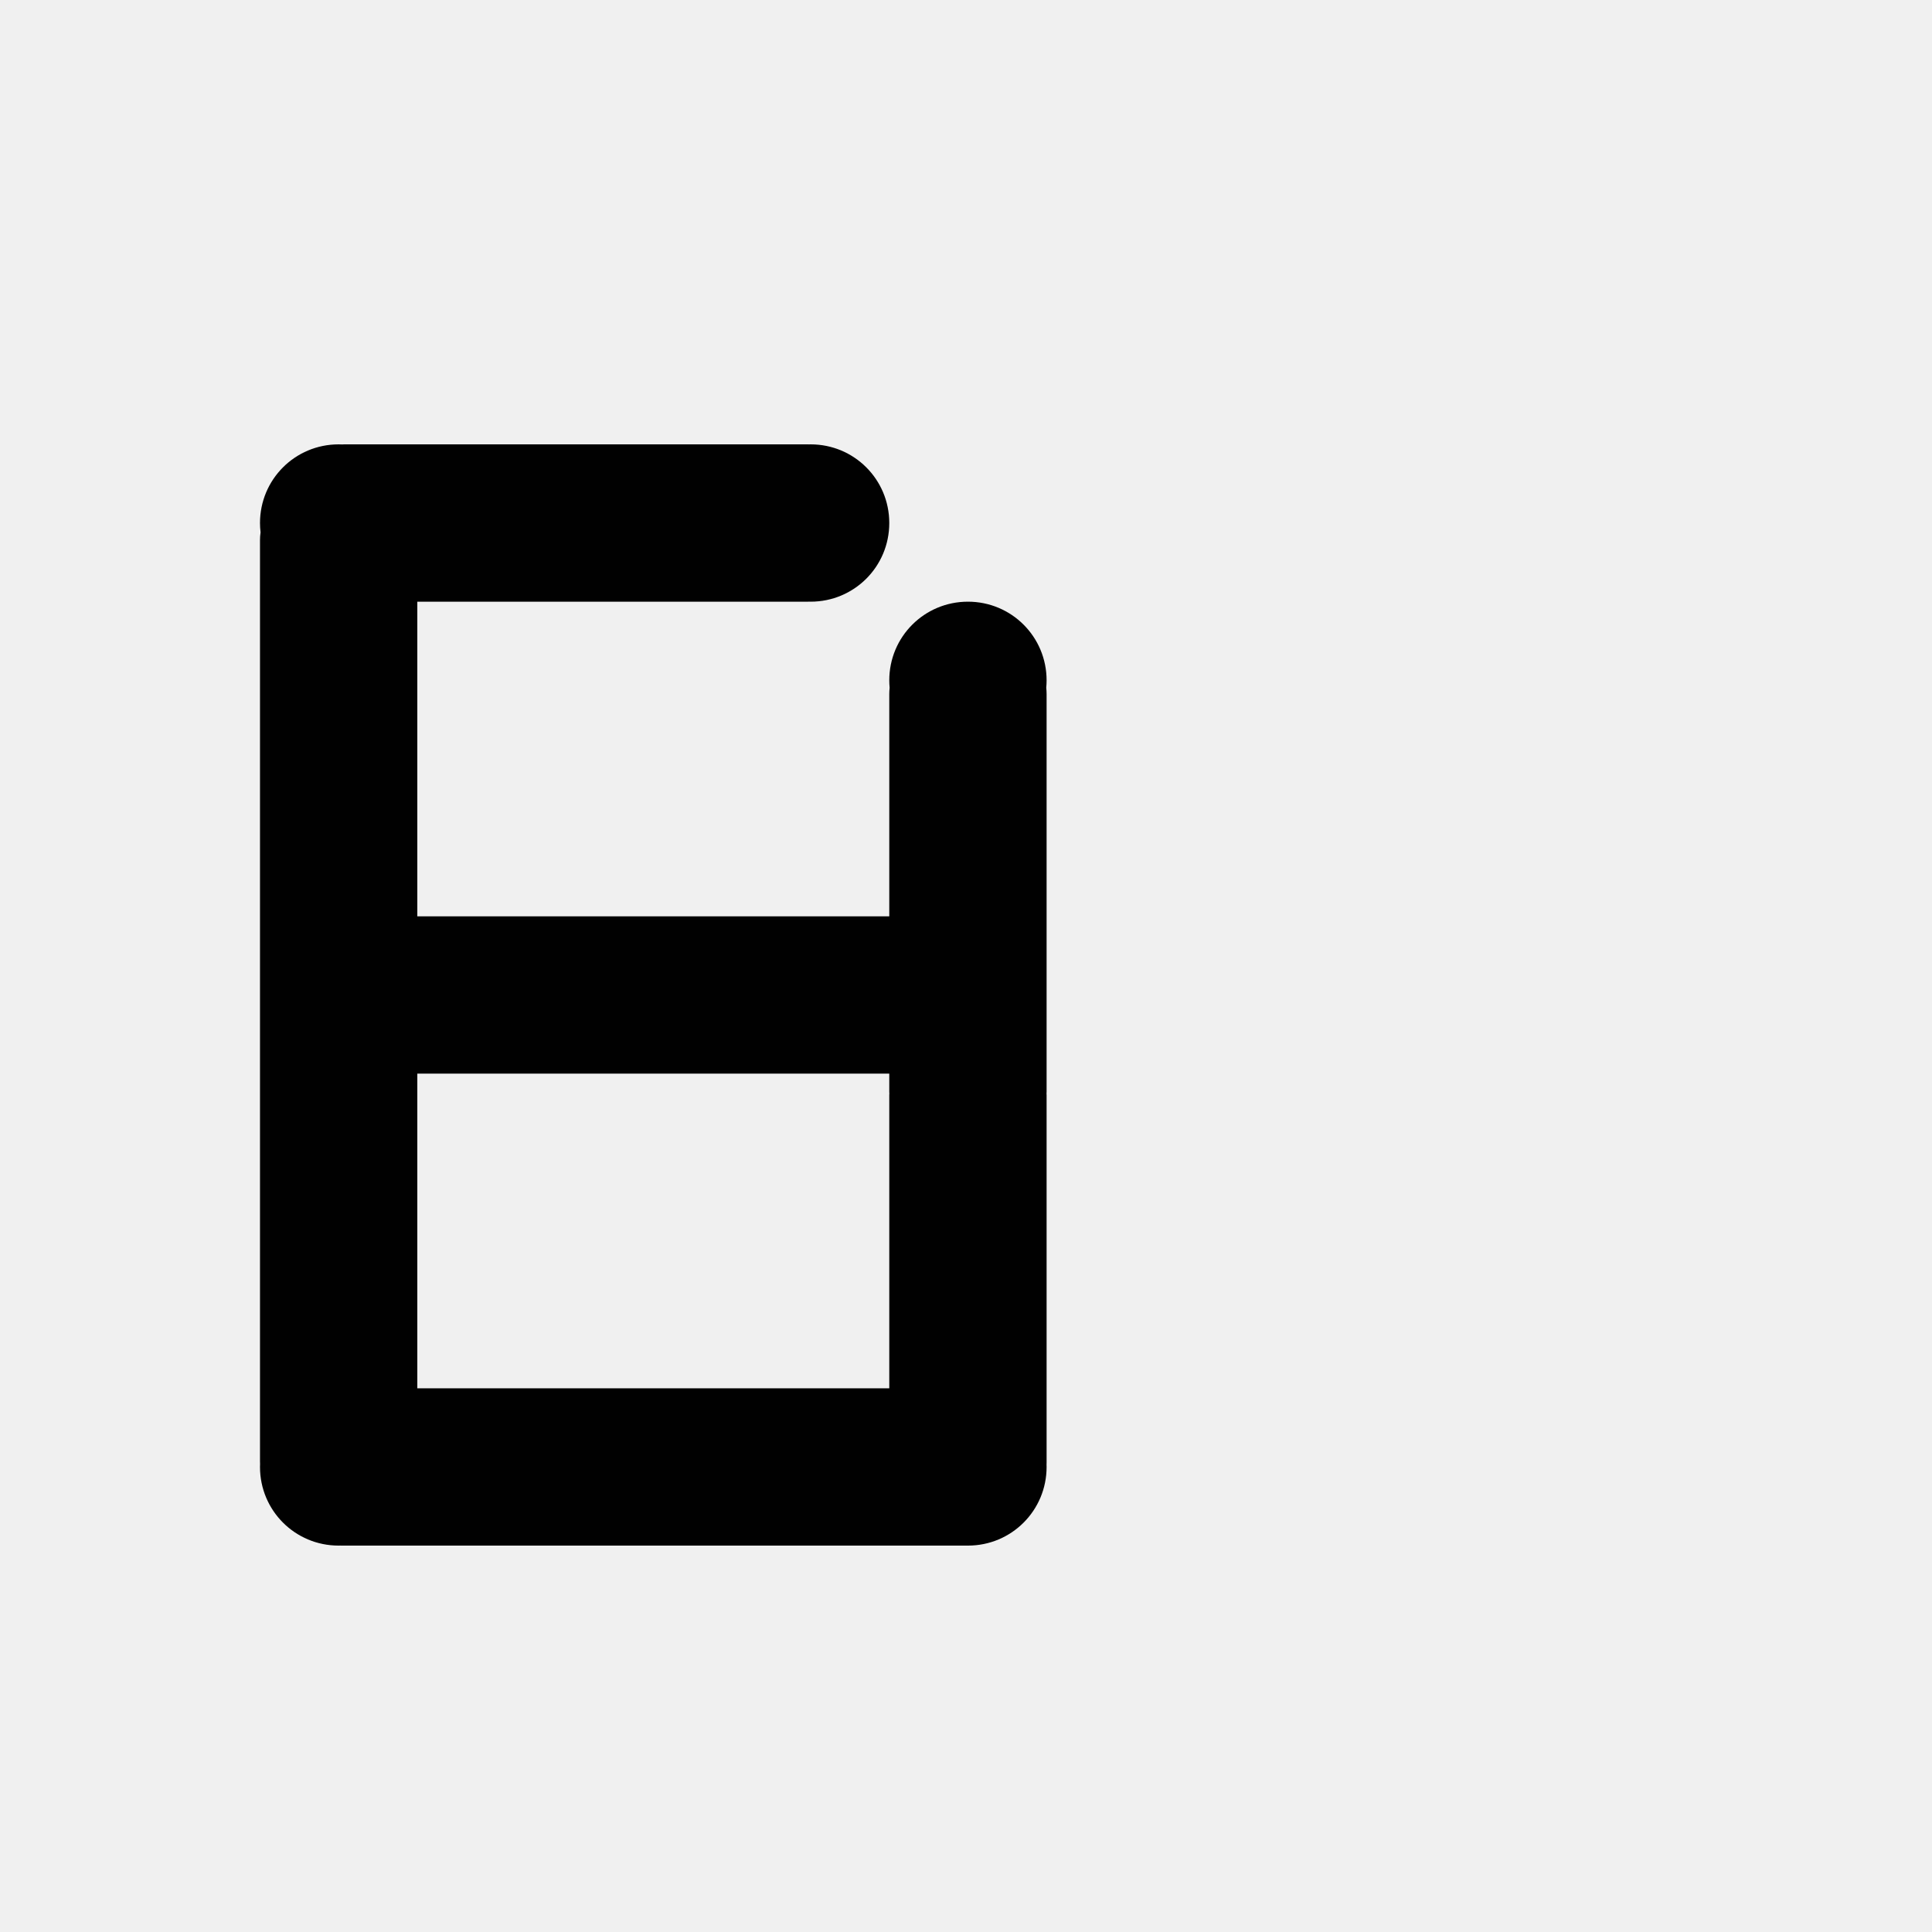
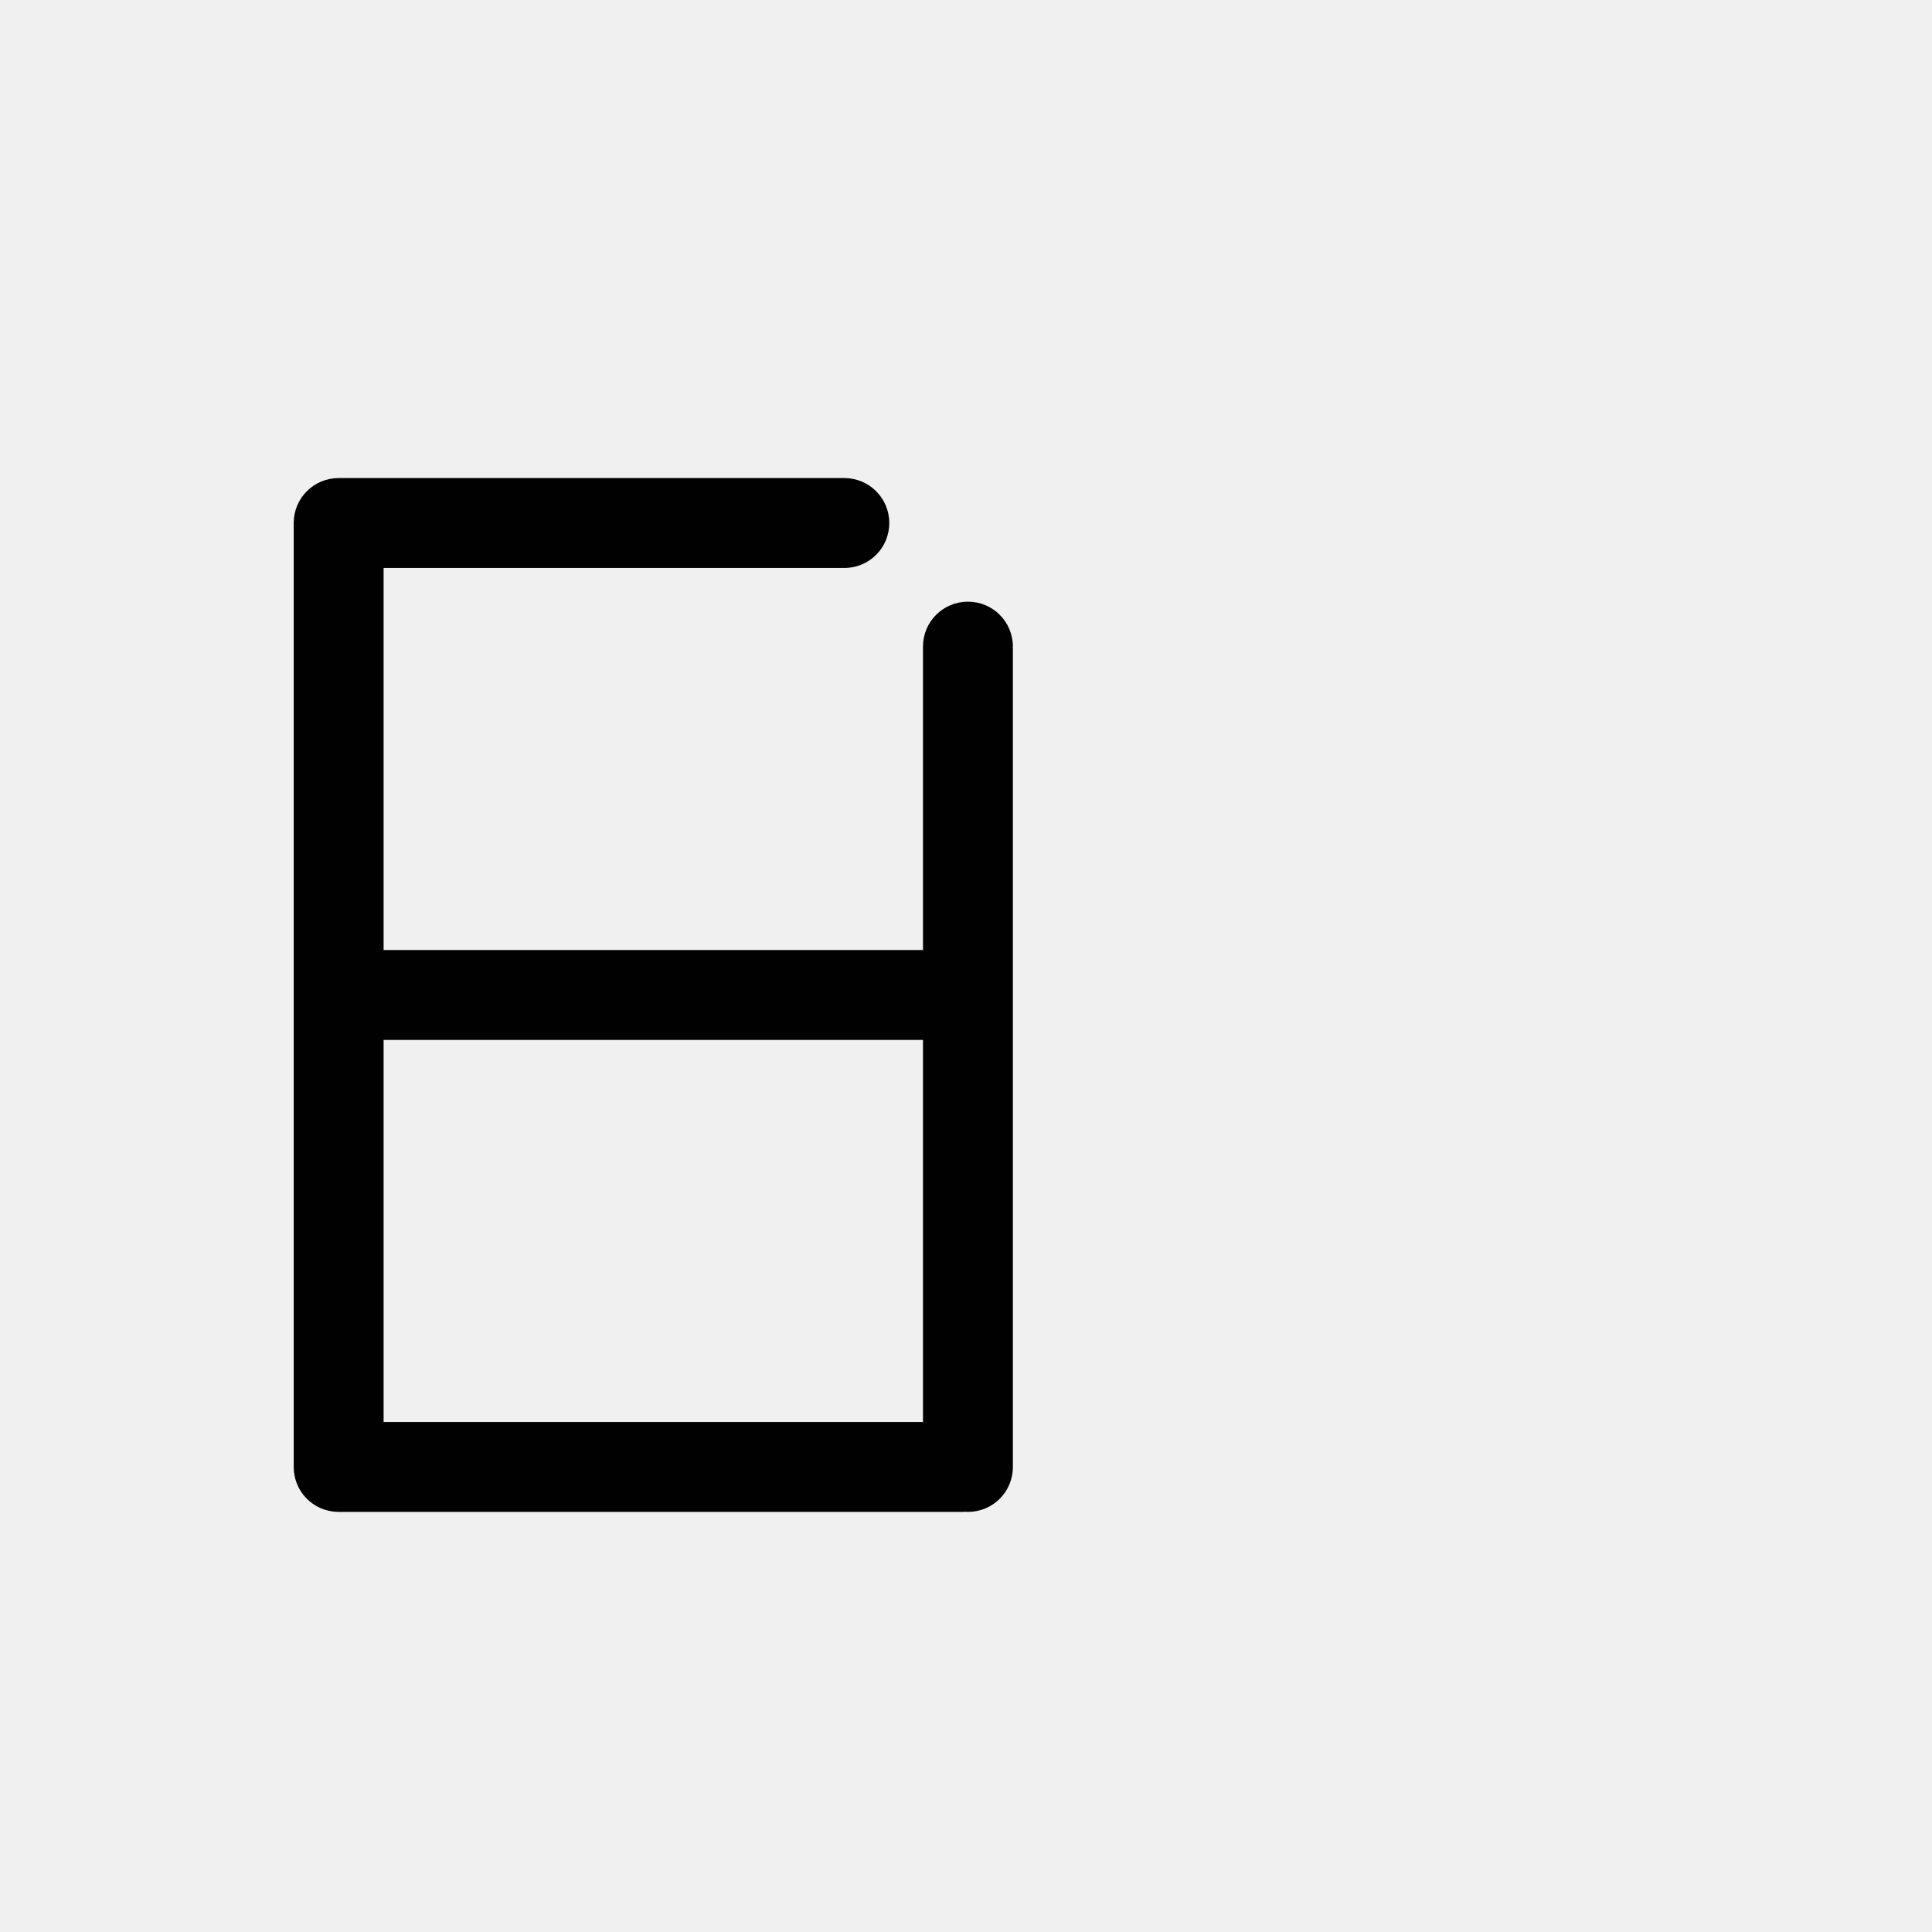
<svg xmlns="http://www.w3.org/2000/svg" width="1000" height="1000" viewBox="0 0 264.583 264.583" version="1.1" id="svg8">
  <defs id="defs2" />
  <g id="layer1" transform="translate(0,-32.41665)">
-     <path style="fill:#010101;fill-opacity:1;fill-rule:nonzero;stroke:#ffffff;stroke-width:0;stroke-miterlimit:4;stroke-dasharray:none;stroke-opacity:1;paint-order:normal" d="M 175.287 230 C 152.731 230 134.572 248.159 134.572 270.715 C 134.572 272.355 134.681 273.967 134.867 275.555 C 134.675 276.866 134.572 278.208 134.572 279.574 L 134.572 424.711 L 134.572 463.174 L 134.572 581.326 L 134.572 626.031 L 134.572 756.301 C 134.572 756.795 134.585 757.287 134.609 757.775 C 134.591 758.277 134.572 758.779 134.572 759.285 C 134.572 781.841 152.731 800 175.287 800 C 175.581 800 175.871 799.985 176.164 799.979 C 176.312 799.984 176.456 800 176.605 800 L 336.826 800 L 367.746 800 L 500.693 800 C 500.728 800 500.762 799.994 500.797 799.994 C 500.866 799.994 500.933 800 501.002 800 C 523.558 800 541.715 781.841 541.715 759.285 C 541.715 758.915 541.697 758.549 541.688 758.182 C 541.702 757.801 541.715 757.419 541.715 757.035 L 541.715 598.678 L 541.715 566.826 C 541.715 566.546 541.694 566.273 541.674 565.998 C 541.686 565.721 541.715 565.448 541.715 565.168 L 541.715 464.832 L 541.715 359.166 C 541.715 358.088 541.649 357.026 541.531 355.98 C 541.648 354.717 541.715 353.438 541.715 352.143 C 541.715 329.587 523.558 311.428 501.002 311.428 C 478.446 311.428 460.287 329.587 460.287 352.143 C 460.287 353.44 460.353 354.721 460.471 355.986 C 460.353 357.03 460.287 358.09 460.287 359.166 L 460.287 474.285 L 411.184 474.285 L 327.734 474.285 L 216.002 474.285 L 216.002 448.674 L 216.002 403.969 L 216.002 311.428 L 335.311 311.428 L 418.254 311.428 C 418.403 311.428 418.549 311.412 418.697 311.406 C 418.989 311.412 419.279 311.428 419.572 311.428 C 442.128 311.428 460.287 293.271 460.287 270.715 C 460.287 248.159 442.128 230 419.572 230 C 419.279 230 418.989 230.015 418.697 230.021 C 418.549 230.016 418.403 230 418.254 230 L 335.311 230 L 178.121 230 C 177.8 230 177.484 230.02 177.17 230.047 C 176.546 230.019 175.919 230 175.287 230 z M 216.002 555.715 L 327.734 555.715 L 411.184 555.715 L 460.287 555.715 L 460.287 565.168 C 460.287 565.446 460.316 565.715 460.328 565.99 C 460.308 566.267 460.287 566.544 460.287 566.826 L 460.287 626.031 L 460.287 718.572 L 367.746 718.572 L 336.826 718.572 L 216.002 718.572 L 216.002 599.412 L 216.002 566.826 L 216.002 555.715 z " transform="matrix(0.2645833,0,0,0.2645833,0,32.41665)" id="rect848" />
+     <path style="fill:#010101;fill-opacity:1;fill-rule:nonzero;stroke:#ffffff;stroke-width:0;stroke-miterlimit:4;stroke-dasharray:none;stroke-opacity:1;paint-order:normal" d="M 175.287 247.447 C 162.398 247.447 152.021 257.825 152.021 270.715 C 152.021 270.983 152.032 271.248 152.041 271.514 C 152.036 271.645 152.021 271.774 152.021 271.906 L 152.021 331.111 L 152.021 445.152 L 152.021 596.898 L 152.021 714.23 L 152.021 758.139 C 152.021 758.265 152.038 758.388 152.041 758.514 C 152.033 758.77 152.021 759.026 152.021 759.285 C 152.021 771.892 161.948 782.089 174.443 782.531 C 174.586 782.541 174.73 782.553 174.875 782.553 L 243.604 782.553 L 434.115 782.553 L 498.521 782.553 C 498.811 782.553 499.094 782.526 499.373 782.488 C 499.911 782.525 500.454 782.553 501.002 782.553 C 513.891 782.553 524.268 772.175 524.268 759.285 C 524.268 759.088 524.259 758.893 524.254 758.697 C 524.256 758.601 524.268 758.507 524.268 758.41 L 524.268 699.203 L 524.268 578.887 C 524.268 578.804 524.263 578.723 524.262 578.641 C 524.263 578.556 524.268 578.473 524.268 578.389 L 524.268 451.611 L 524.268 369.592 L 524.268 368.348 L 524.268 334.695 C 524.268 321.806 513.891 311.428 501.002 311.428 C 488.112 311.428 477.734 321.806 477.734 334.695 L 477.734 368.348 L 477.734 369.592 L 477.734 491.734 L 437.51 491.734 L 291.08 491.734 L 198.553 491.734 L 198.553 382.467 L 198.553 293.98 L 278.066 293.98 L 279.674 293.98 L 408.938 293.98 L 437.021 293.98 C 449.911 293.98 460.287 283.604 460.287 270.715 C 460.287 257.825 449.911 247.447 437.021 247.447 L 408.938 247.447 L 279.674 247.447 L 278.066 247.447 L 175.588 247.447 C 175.554 247.447 175.52 247.453 175.486 247.453 C 175.42 247.453 175.354 247.447 175.287 247.447 z M 198.553 538.266 L 291.08 538.266 L 437.51 538.266 L 477.734 538.266 L 477.734 578.389 C 477.734 578.473 477.739 578.556 477.74 578.641 C 477.739 578.723 477.734 578.804 477.734 578.887 L 477.734 702.357 L 477.734 736.02 L 434.115 736.02 L 243.604 736.02 L 198.553 736.02 L 198.553 673.484 L 198.553 580.764 L 198.553 538.266 z " transform="matrix(0.2645833,0,0,0.2645833,0,32.41665)" id="rect848" />
  </g>
</svg>
